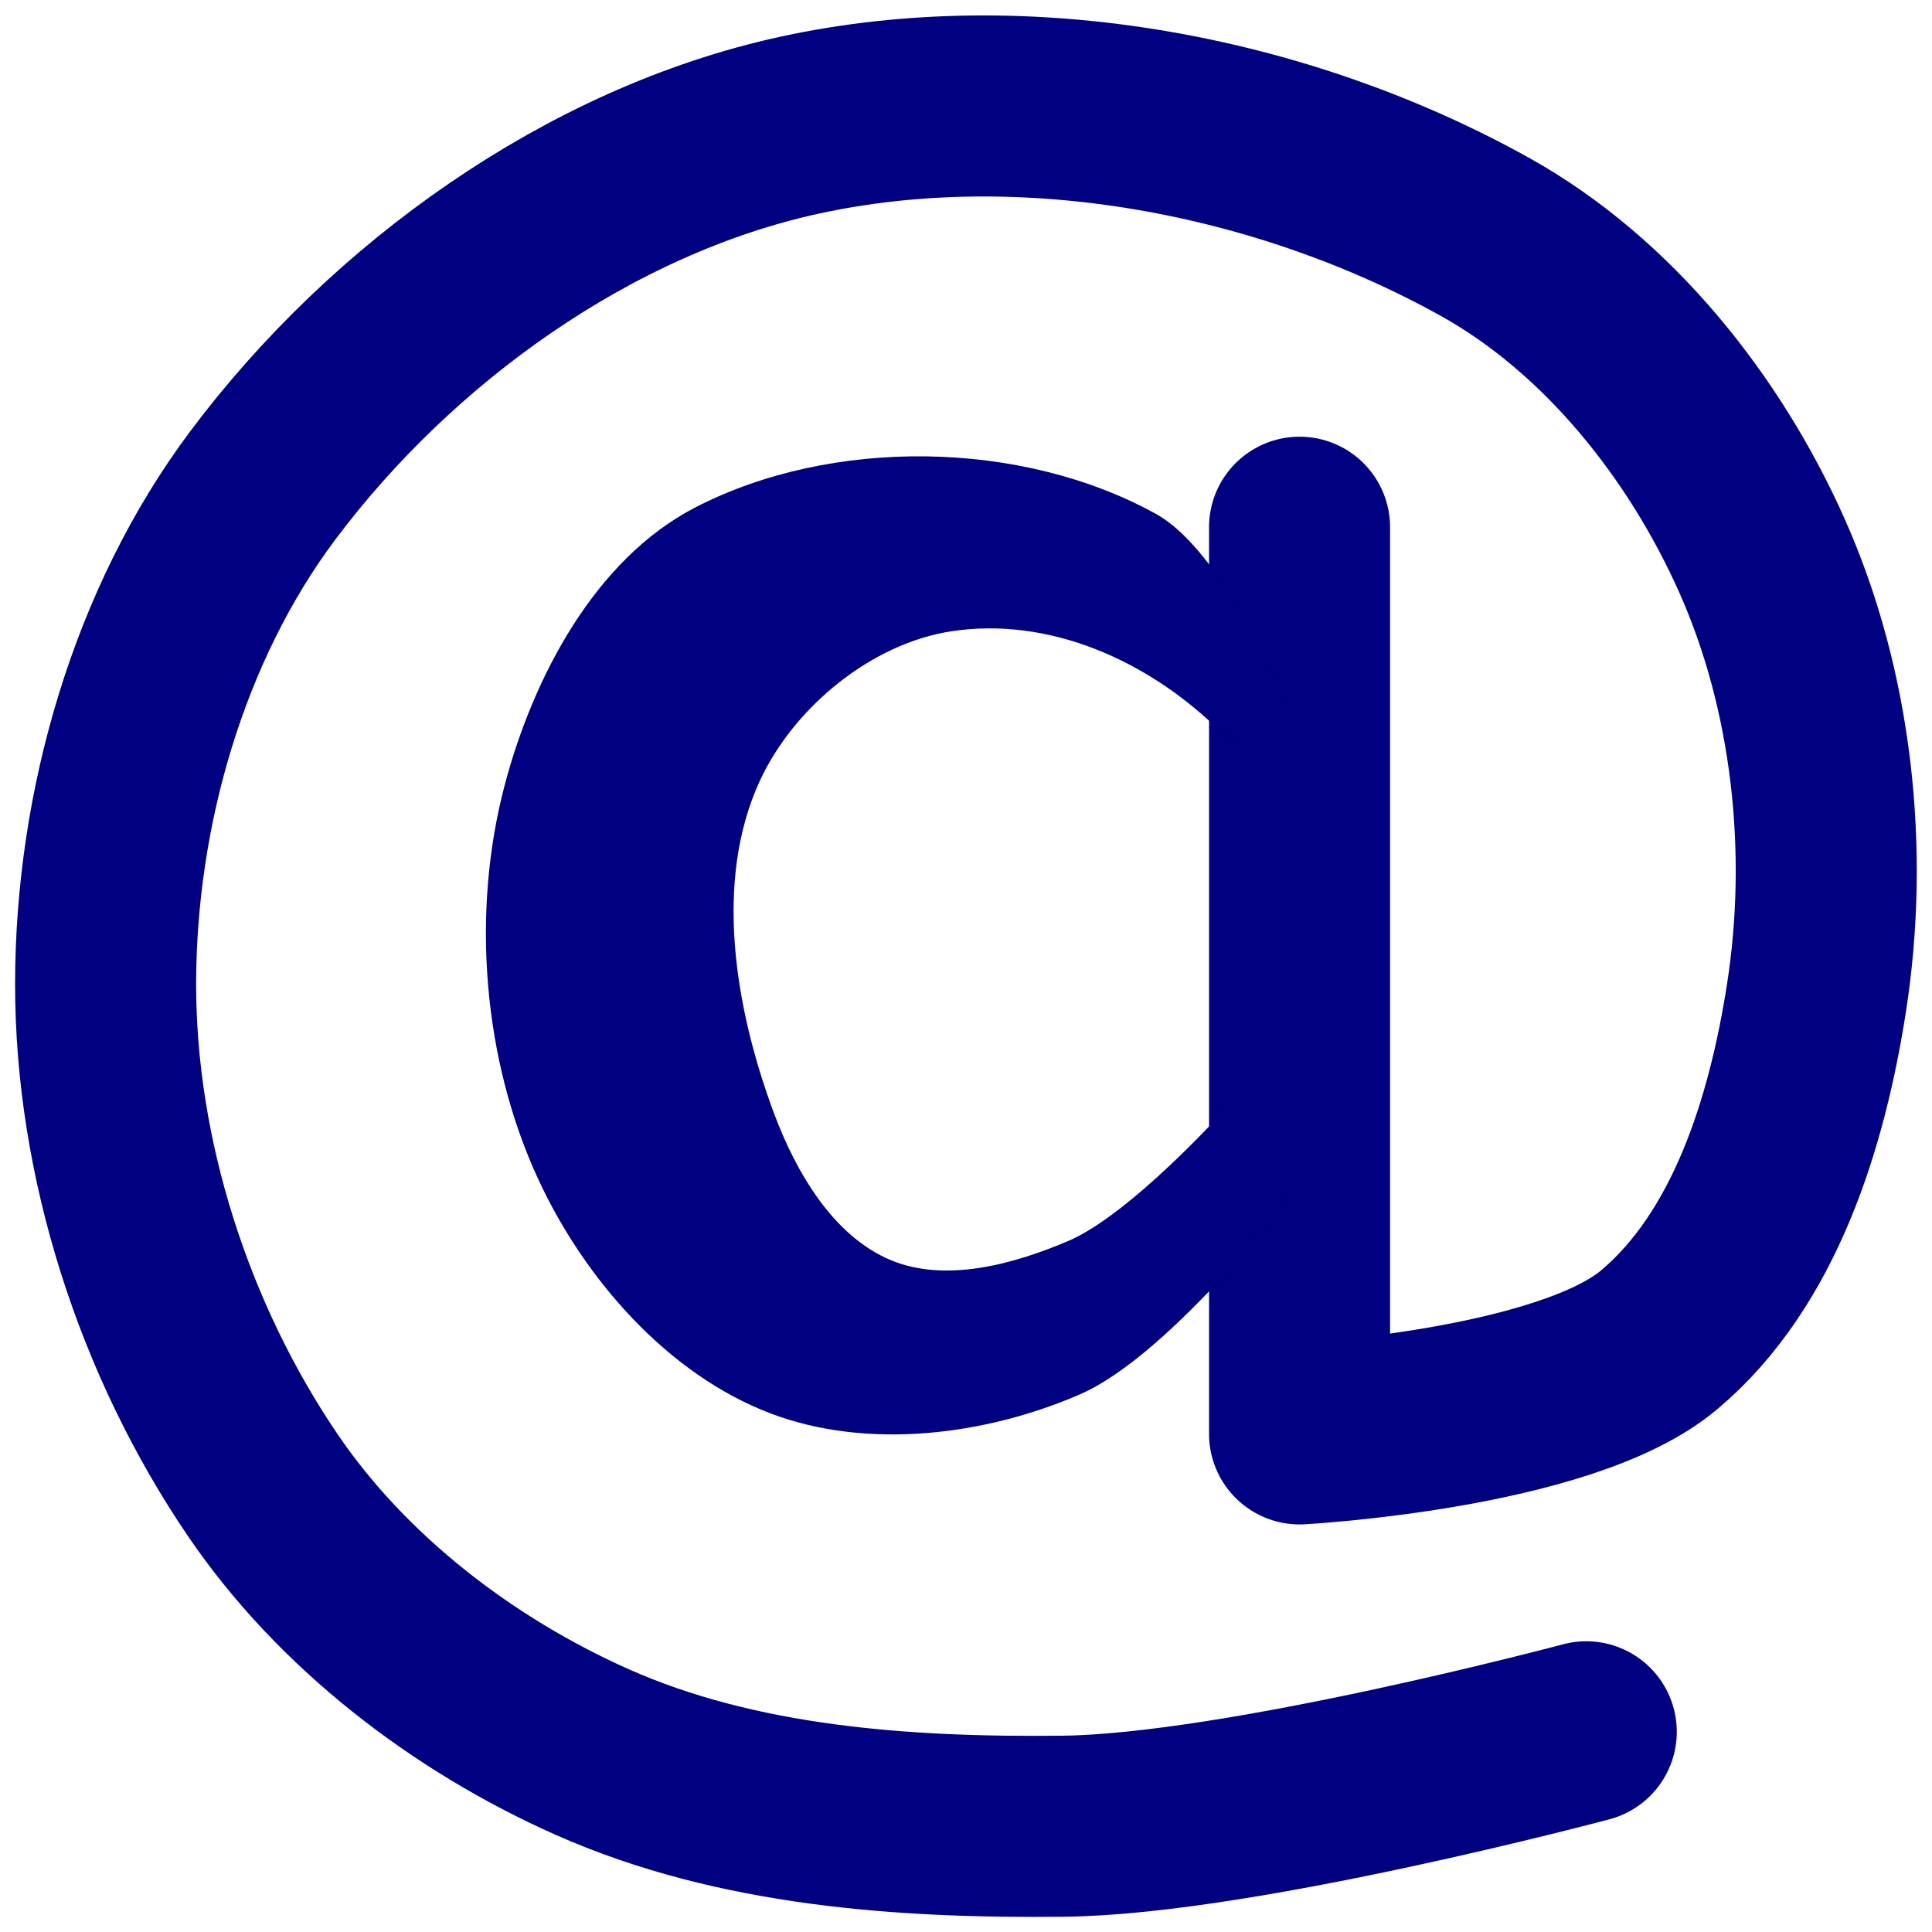
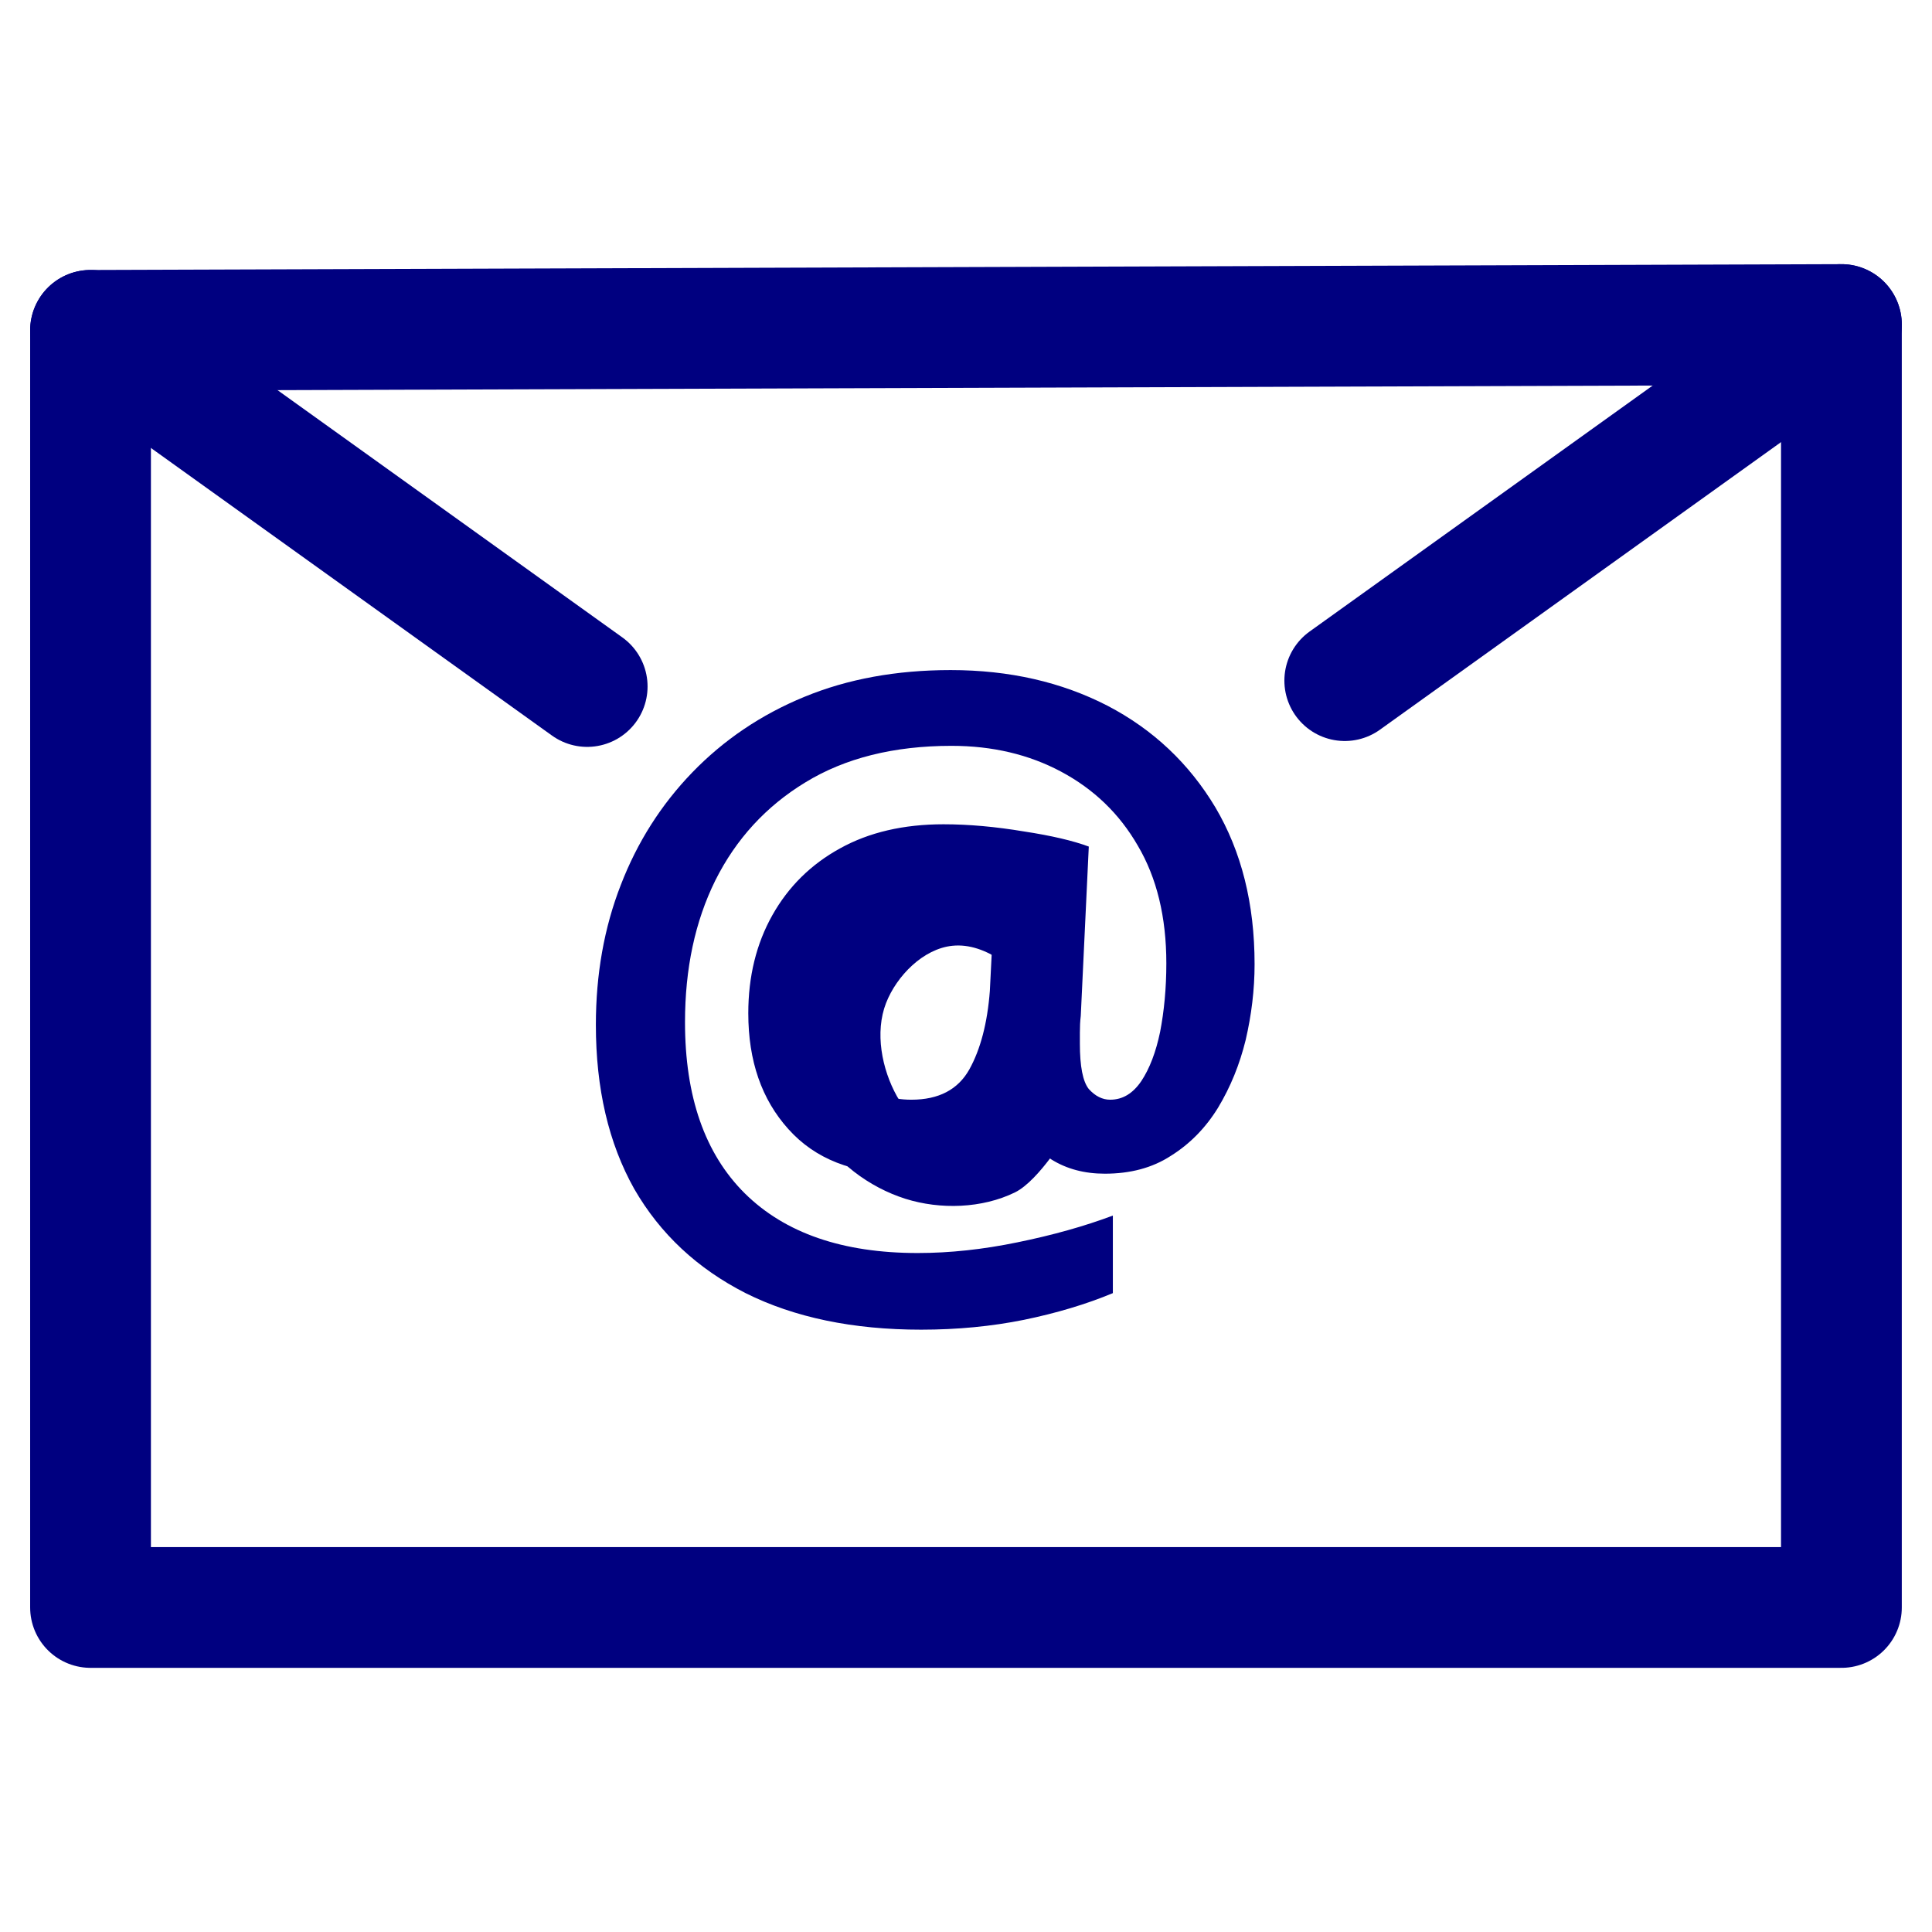
- <svg xmlns="http://www.w3.org/2000/svg" width="128" height="128" id="svg2985" version="1.1">
-   <defs id="defs2987" />
+ <svg xmlns="http://www.w3.org/2000/svg" width="128" height="128" viewBox="0 0 33.867 33.867" version="1.1" id="svg8">
+   <defs id="defs2" />
  <g id="layer1">
-     <a id="a3961-34-0" transform="matrix(1.168366,0,0,1.138406,-7.020394,-0.1970879)" style="stroke-width:3.468;stroke-miterlimit:4;stroke-dasharray:none" />
-     <g id="g4508-8" transform="matrix(-0.2175774,0,0,0.2324194,309.2762,-184.7121)" style="stroke-width:31.128;stroke-miterlimit:4;stroke-dasharray:none" />
-     <g id="g3943-2" style="fill:none" />
-     <text transform="scale(1.000002)" id="text4137" y="54" x="130" style="font-style:normal;font-variant:normal;font-weight:bold;font-stretch:normal;font-size:21.407px;line-height:125%;font-family:'Arial Rounded MT Bold';-inkscape-font-specification:'Arial Rounded MT Bold, Bold';letter-spacing:0px;word-spacing:0px;fill:#000000;fill-opacity:1;stroke:none" xml:space="preserve" />
-     <path style="fill:none;stroke:#000080;stroke-width:11.994;stroke-linecap:round;stroke-linejoin:round;stroke-miterlimit:4;stroke-dasharray:none;stroke-opacity:1" d="m 105.094,114.735 c 0,0 -22.9,6.123 -34.63,6.256 -10.54,0.119 -21.609,-0.638 -31.234,-4.917 C 30.67,112.269 22.669,106.132 17.414,98.402 10.878,88.789 6.983,76.764 6.997,65.154 7.011,53.617 10.496,41.382 17.426,32.139 25.976,20.736 39.022,11.33 52.98,8.291 67.966,5.029 85.005,8.244 98.394,15.701 c 8.15,4.539 14.544,12.597 18.334,21.099 4.011,8.997 5.135,19.583 3.619,29.311 -1.28,8.218 -4.067,17.331 -10.447,22.675 C 103.614,94.05 86.099,95 86.099,95 V 34.929" id="path839" />
-     <path style="fill:#000080;fill-opacity:1;stroke:none;stroke-width:1px;stroke-linecap:round;stroke-linejoin:round;stroke-opacity:1" d="m 86.032,48.636 c 0,0 -4.387,-11.794 -9.463,-14.596 -8.912,-4.92 -21.5,-5.09 -30.537,-0.404 -6.594,3.42 -10.7,11.201 -12.596,18.383 -2.227,8.438 -1.445,18.163 2.214,26.085 3.055,6.615 8.574,12.935 15.382,15.531 6.407,2.444 14.244,1.473 20.532,-1.263 6.098,-2.654 14.468,-13.737 14.468,-13.737 l -5,-5 c 0,0 -6.162,6.845 -10.27,8.589 -3.629,1.541 -8.124,2.782 -11.759,1.257 -3.835,-1.609 -6.298,-5.882 -7.746,-9.781 -2.553,-6.877 -3.993,-15.333 -0.907,-21.988 2.259,-4.872 7.403,-9.095 12.714,-9.894 6.335,-0.953 12.969,1.817 17.969,6.817 1.179,1.179 5,0 5,0 z" id="path841" />
+     <g id="g844" />
+     <text xml:space="preserve" style="font-style:normal;font-weight:normal;font-size:14.482px;line-height:1.25;font-family:sans-serif;letter-spacing:0px;word-spacing:0px;fill:#000080;fill-opacity:1;stroke:none;stroke-width:0.362;" x="9.728" y="22.089" id="text839">
+       <tspan id="tspan837" x="9.728" y="22.089" style="font-style:normal;font-variant:normal;font-weight:bold;font-stretch:normal;font-family:sans-serif;-inkscape-font-specification:'sans-serif Bold';stroke-width:0.362;fill:#000080;">@</tspan>
+     </text>
+     <path style="fill:none;stroke:#000080;stroke-width:2.117;stroke-linecap:round;stroke-linejoin:round;stroke-miterlimit:4;stroke-dasharray:none;stroke-opacity:1" d="M 32.279,5.689 1.587,5.791 V 28.178 h 30.692 z" id="path841" />
+     <path style="fill:none;stroke:#000080;stroke-width:2.117;stroke-linecap:round;stroke-linejoin:miter;stroke-miterlimit:4;stroke-dasharray:none;stroke-opacity:1" d="m 1.587,5.791 8.706,6.243" id="path848" />
+     <path style="fill:none;stroke:#000080;stroke-width:2.117;stroke-linecap:round;stroke-linejoin:miter;stroke-miterlimit:4;stroke-dasharray:none;stroke-opacity:1" d="M 32.279,5.689 23.573,11.931" id="path848-4" />
+     <path style="fill:#000080;fill-opacity:1;stroke:none;stroke-width:0.088px;stroke-linecap:round;stroke-linejoin:round;stroke-opacity:1" d="m 18.942,16.542 c 0,0 -0.682,-0.728 -1.135,-0.882 -0.731,-0.25 -1.626,-0.337 -2.317,0.007 -0.679,0.338 -1.167,1.083 -1.379,1.811 -0.214,0.737 -0.168,1.618 0.195,2.294 0.315,0.587 0.93,1.041 1.565,1.242 0.612,0.193 1.345,0.17 1.921,-0.112 0.43,-0.211 0.945,-1.083 0.945,-1.083 L 18.223,18.961 c 0,0 -0.255,0.55 -0.498,0.705 -0.332,0.212 -0.78,0.308 -1.163,0.213 -0.346,-0.086 -0.665,-0.351 -0.839,-0.662 -0.267,-0.479 -0.39,-1.123 -0.191,-1.634 0.186,-0.477 0.653,-0.952 1.163,-1.004 0.602,-0.061 1.144,0.445 1.584,0.885 0.104,0.104 0.662,-0.922 0.662,-0.922 z" id="path841-0" />
  </g>
</svg>
